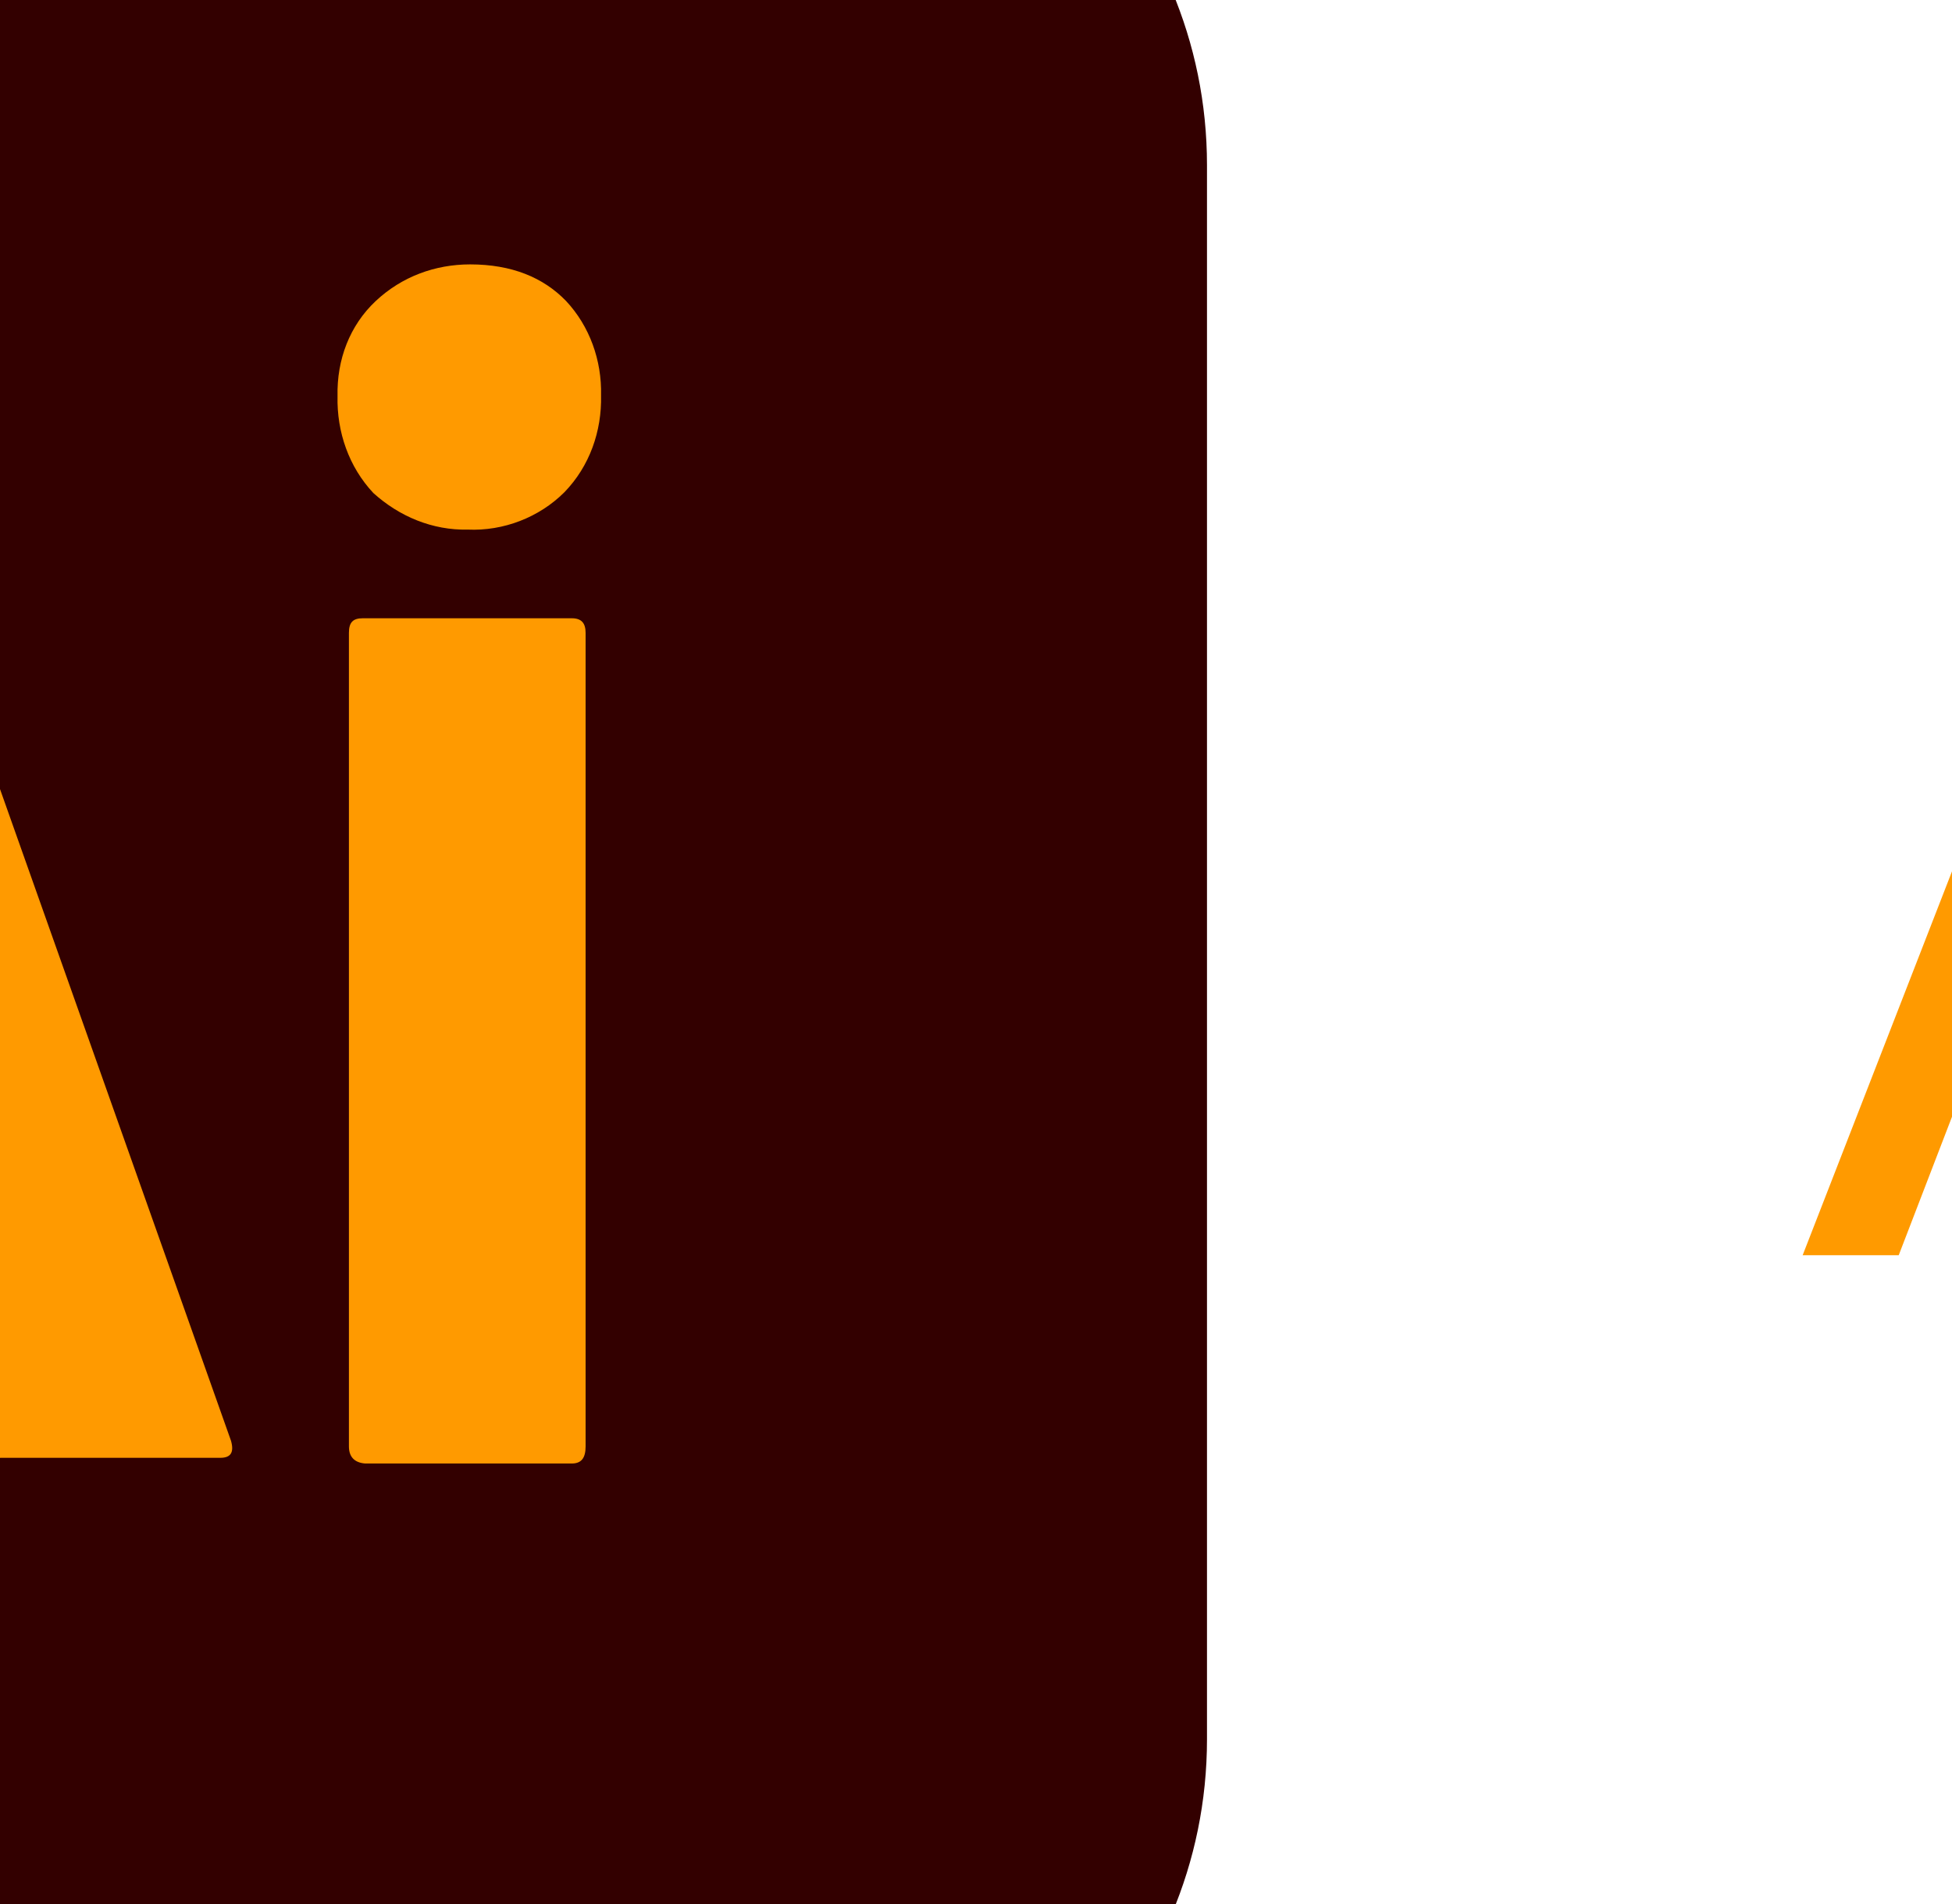
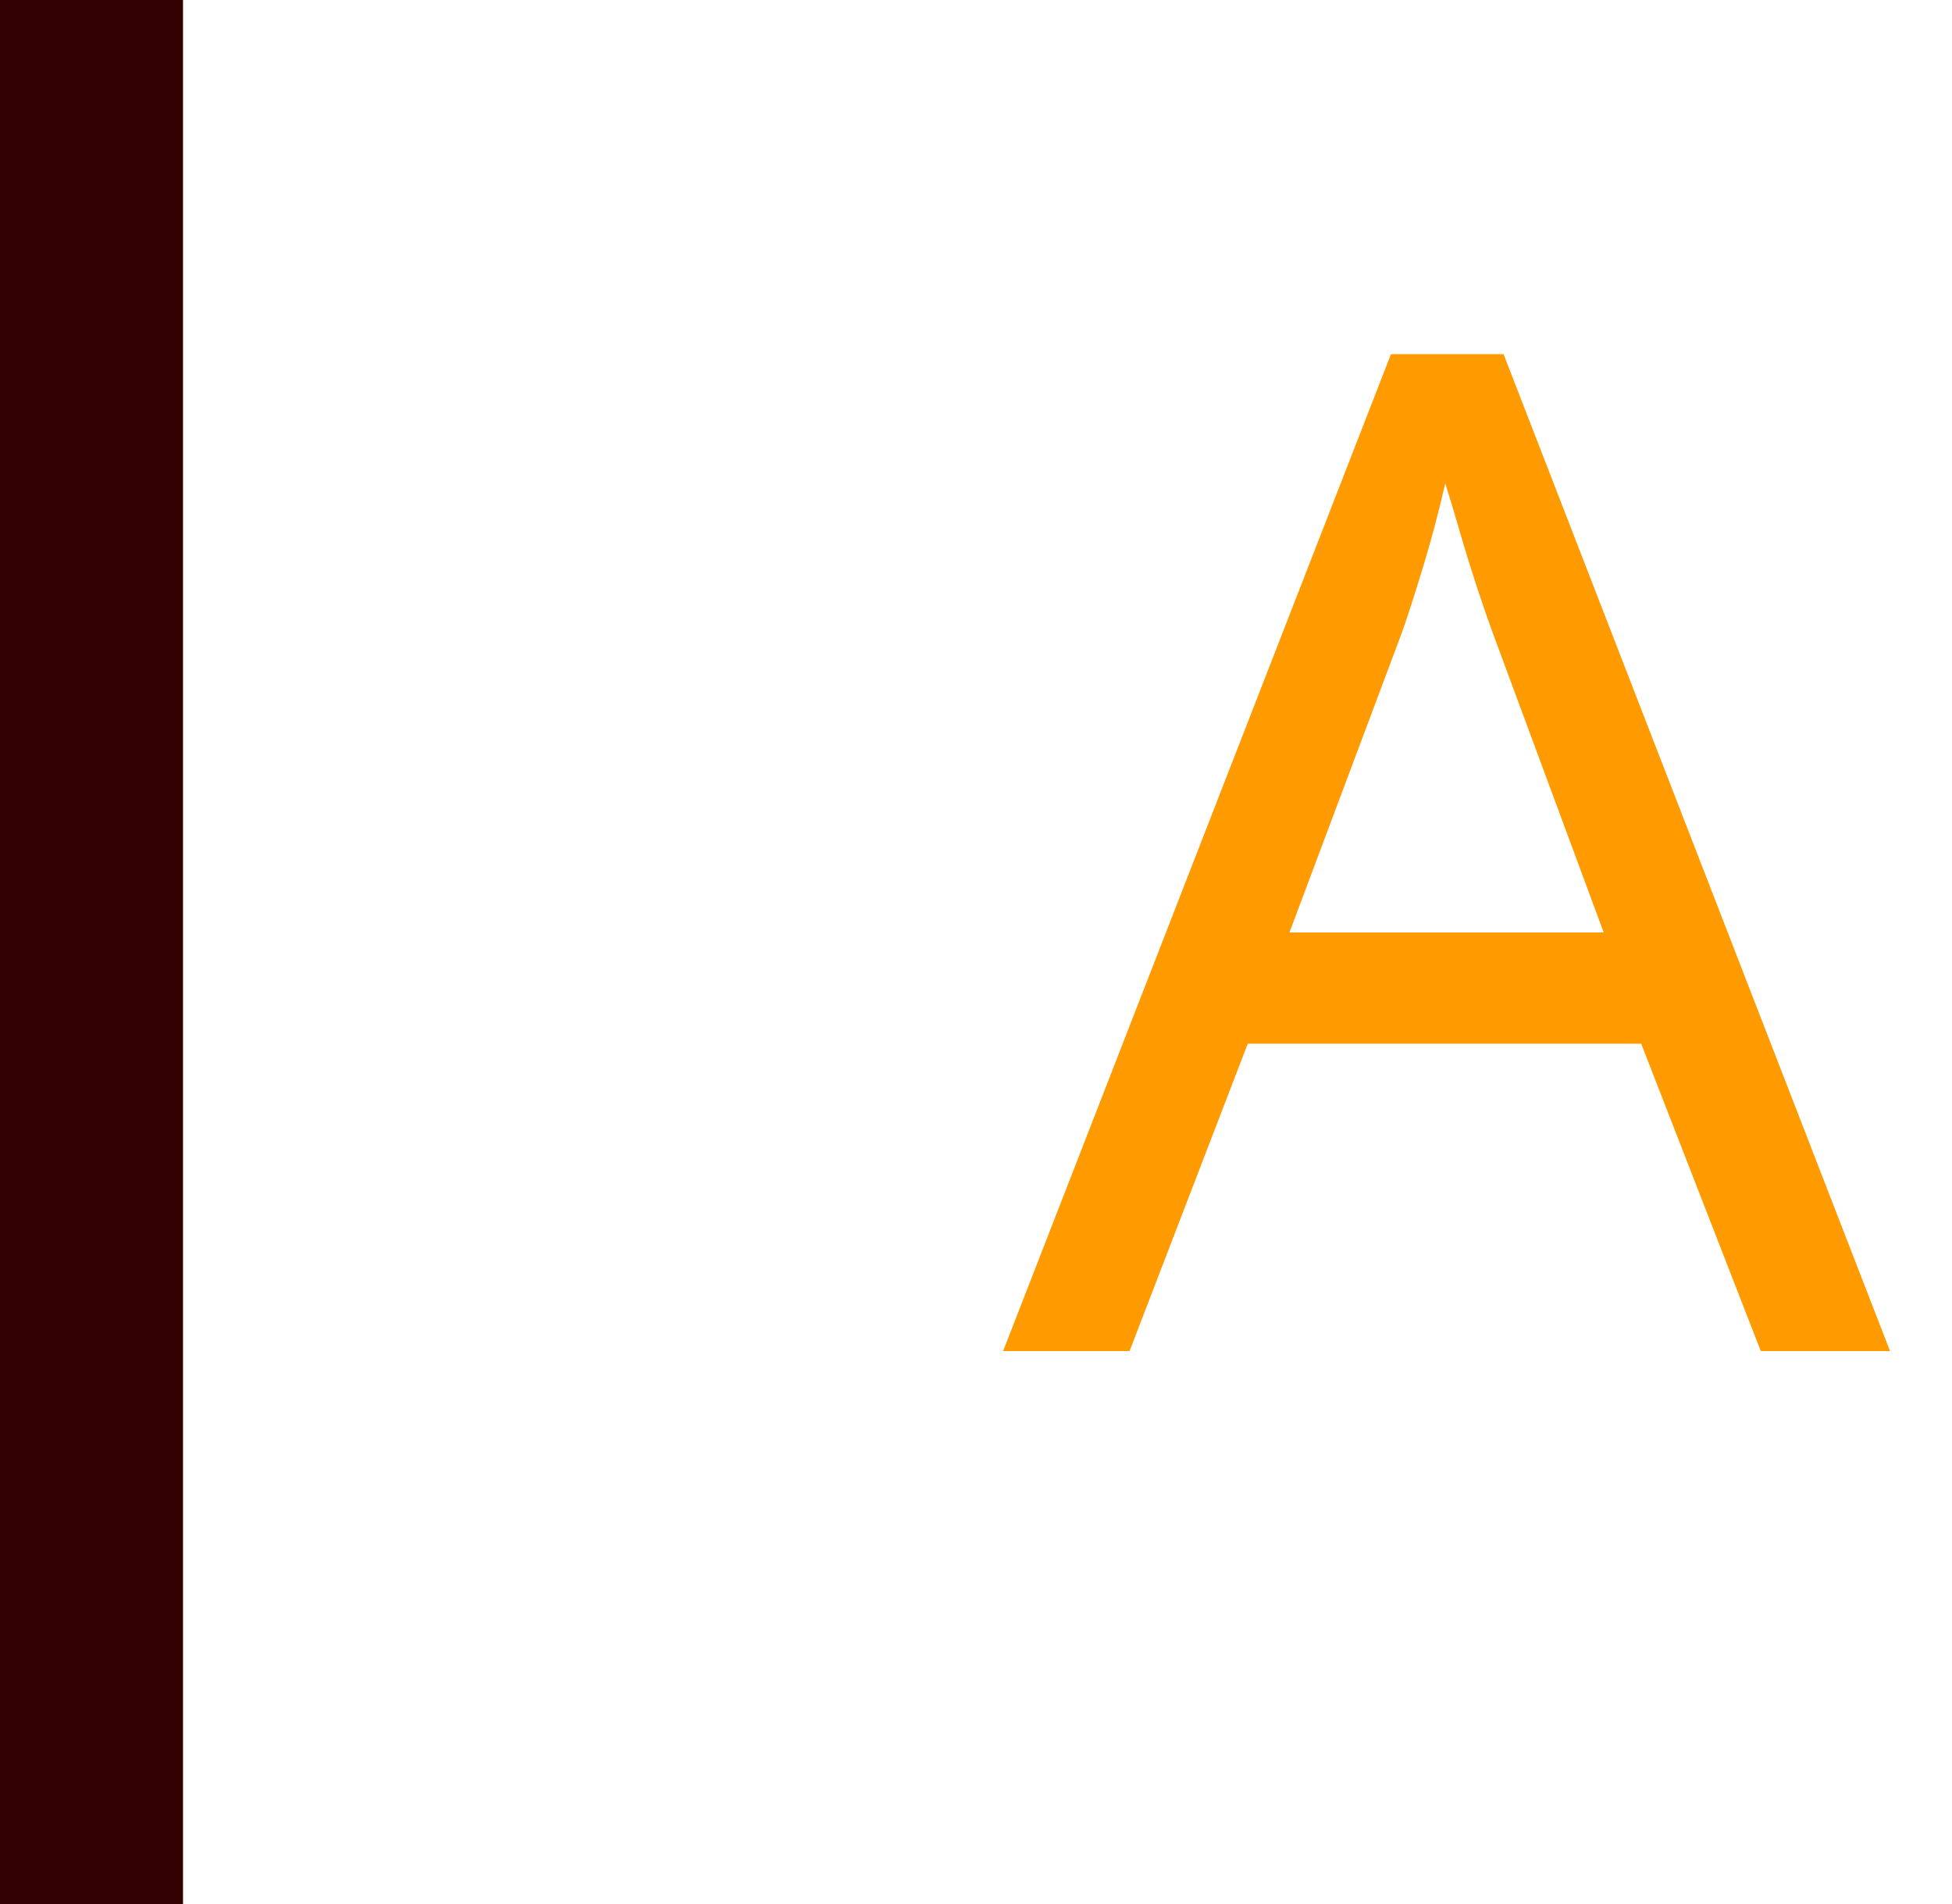
<svg xmlns="http://www.w3.org/2000/svg" version="1.1" id="Layer_1" x="0px" y="0px" viewBox="0 0 240 234" style="enable-background:new 0 0 240 234;" xml:space="preserve">
  <style type="text/css">
	.st0{fill:#330000;}
	.st1{fill:#FF9A00;}
	.st2{font-family:'Nunito-Bold';}
- 	.st3{font-size:129.854px;}
+ 	.st3{font-size:170.917px;}
</style>
  <g>
    <g id="vlpa">
      <g id="vlpb">
        <g id="vlpc">
          <g id="vlpd">
-             <path class="st0" d="M-108.1-34.9H93.2c30.5,0,55.2,24.7,55.2,55.2v193.5c0,30.5-24.7,55.2-55.2,55.2h-201.3       c-30.5,0-55.2-24.7-55.2-55.2V20.3C-163.3-10.3-138.6-34.9-108.1-34.9z" />
+             <path class="st0" d="M-315.2-82.9h265c40.1,0,72.7,32.5,72.7,72.7v254.7c0,40.1-32.5,72.7-72.7,72.7h-265       c-40.1,0-72.7-32.5-72.7-72.7V-10.3C-387.9-50.6-355.4-82.9-315.2-82.9z" />
          </g>
        </g>
      </g>
      <g id="vlpe">
        <g id="vlpf">
-           <path class="st1" d="M-12.7,146.9H-61l-9.9,30.5c-0.3,1.2-1.3,1.9-2.5,1.8h-24.4c-1.4,0-1.8-0.8-1.4-2.3l41.8-120.4      c0.4-1.3,0.8-2.7,1.3-4.3c0.5-2.7,0.8-5.6,0.8-8.4c-0.1-0.6,0.4-1.3,1-1.4h0.4h33.2c1,0,1.6,0.4,1.7,1l47.4,133.7      c0.4,1.4,0,2.1-1.3,2.1H0.1c-0.9,0.1-1.8-0.5-2.1-1.4L-12.7,146.9L-12.7,146.9z M-53.4,120.5h33c-0.8-2.7-1.8-6-3-9.3      c-1.2-3.5-2.3-7.3-3.5-11.2c-1.3-4-2.5-7.9-3.8-11.9c-1.3-4-2.5-7.8-3.5-11.6c-1-3.6-1.9-7-2.9-10.1h-0.3      c-1.2,5.6-2.6,11.2-4.4,16.8c-1.9,6.2-3.9,12.7-6,19.2C-49.5,108.9-51.5,115.1-53.4,120.5z" />
-           <path class="st1" d="M57.5,65.1c-4.3,0.1-8.4-1.6-11.6-4.5c-3-3.2-4.5-7.5-4.4-11.9C41.4,44.2,43,40,46.2,37s7.3-4.5,11.6-4.5      c5.1,0,9,1.6,11.8,4.5c2.9,3.1,4.4,7.3,4.3,11.6c0.1,4.4-1.4,8.7-4.5,11.9C66.3,63.6,61.9,65.3,57.5,65.1L57.5,65.1z       M42.9,177.8v-100c0-1.3,0.5-1.8,1.7-1.8h25.7c1.2,0,1.7,0.6,1.7,1.8v100c0,1.4-0.5,2.1-1.7,2.1H44.9      C43.6,179.8,42.9,179.1,42.9,177.8z" />
+           <path class="st1" d="M-189.7,156.3h-63.6l-13,40.1c-0.4,1.6-1.7,2.5-3.3,2.4h-32.1c-1.8,0-2.4-1.1-1.8-3l55-158.5      c0.5-1.7,1.1-3.6,1.7-5.7c0.7-3.6,1.1-7.4,1.1-11.1c-0.1-0.8,0.5-1.7,1.3-1.8h0.5h43.7c1.3,0,2.1,0.5,2.2,1.3l62.4,176      c0.5,1.8,0,2.8-1.7,2.8h-35.5c-1.2,0.1-2.4-0.7-2.8-1.8L-189.7,156.3L-189.7,156.3z M-243.2,121.6h43.4      c-1.1-3.6-2.4-7.9-3.9-12.2c-1.6-4.6-3-9.6-4.6-14.7c-1.7-5.3-3.3-10.4-5-15.7s-3.3-10.3-4.6-15.3c-1.3-4.7-2.5-9.2-3.8-13.3      h-0.4c-1.6,7.4-3.4,14.7-5.8,22.1c-2.5,8.2-5.1,16.7-7.9,25.3C-238.1,106.3-240.7,114.5-243.2,121.6z" />
+           <path class="st1" d="M-97.3,48.7c-5.7,0.1-11.1-2.1-15.3-5.9c-3.9-4.2-5.9-9.9-5.8-15.7c-0.1-5.9,2-11.5,6.2-15.4      c4.2-3.9,9.6-5.9,15.3-5.9c6.7,0,11.8,2.1,15.5,5.9c3.8,4.1,5.8,9.6,5.7,15.3c0.1,5.8-1.8,11.5-5.9,15.7      C-85.7,46.7-91.5,48.9-97.3,48.7L-97.3,48.7z M-116.5,197V65.4c0-1.7,0.7-2.4,2.2-2.4h33.8c1.6,0,2.2,0.8,2.2,2.4V197      c0,1.8-0.7,2.8-2.2,2.8h-33.4C-115.6,199.6-116.5,198.7-116.5,197z" />
        </g>
      </g>
    </g>
-     <text transform="matrix(1 0 0 1 221.6357 154.2998)" class="st1 st2 st3">Adobe Illustrator</text>
+     <text transform="matrix(1 0 0 1 123.3335 166.0791)" class="st1 st2 st3">Adobe Illustrator</text>
  </g>
</svg>
